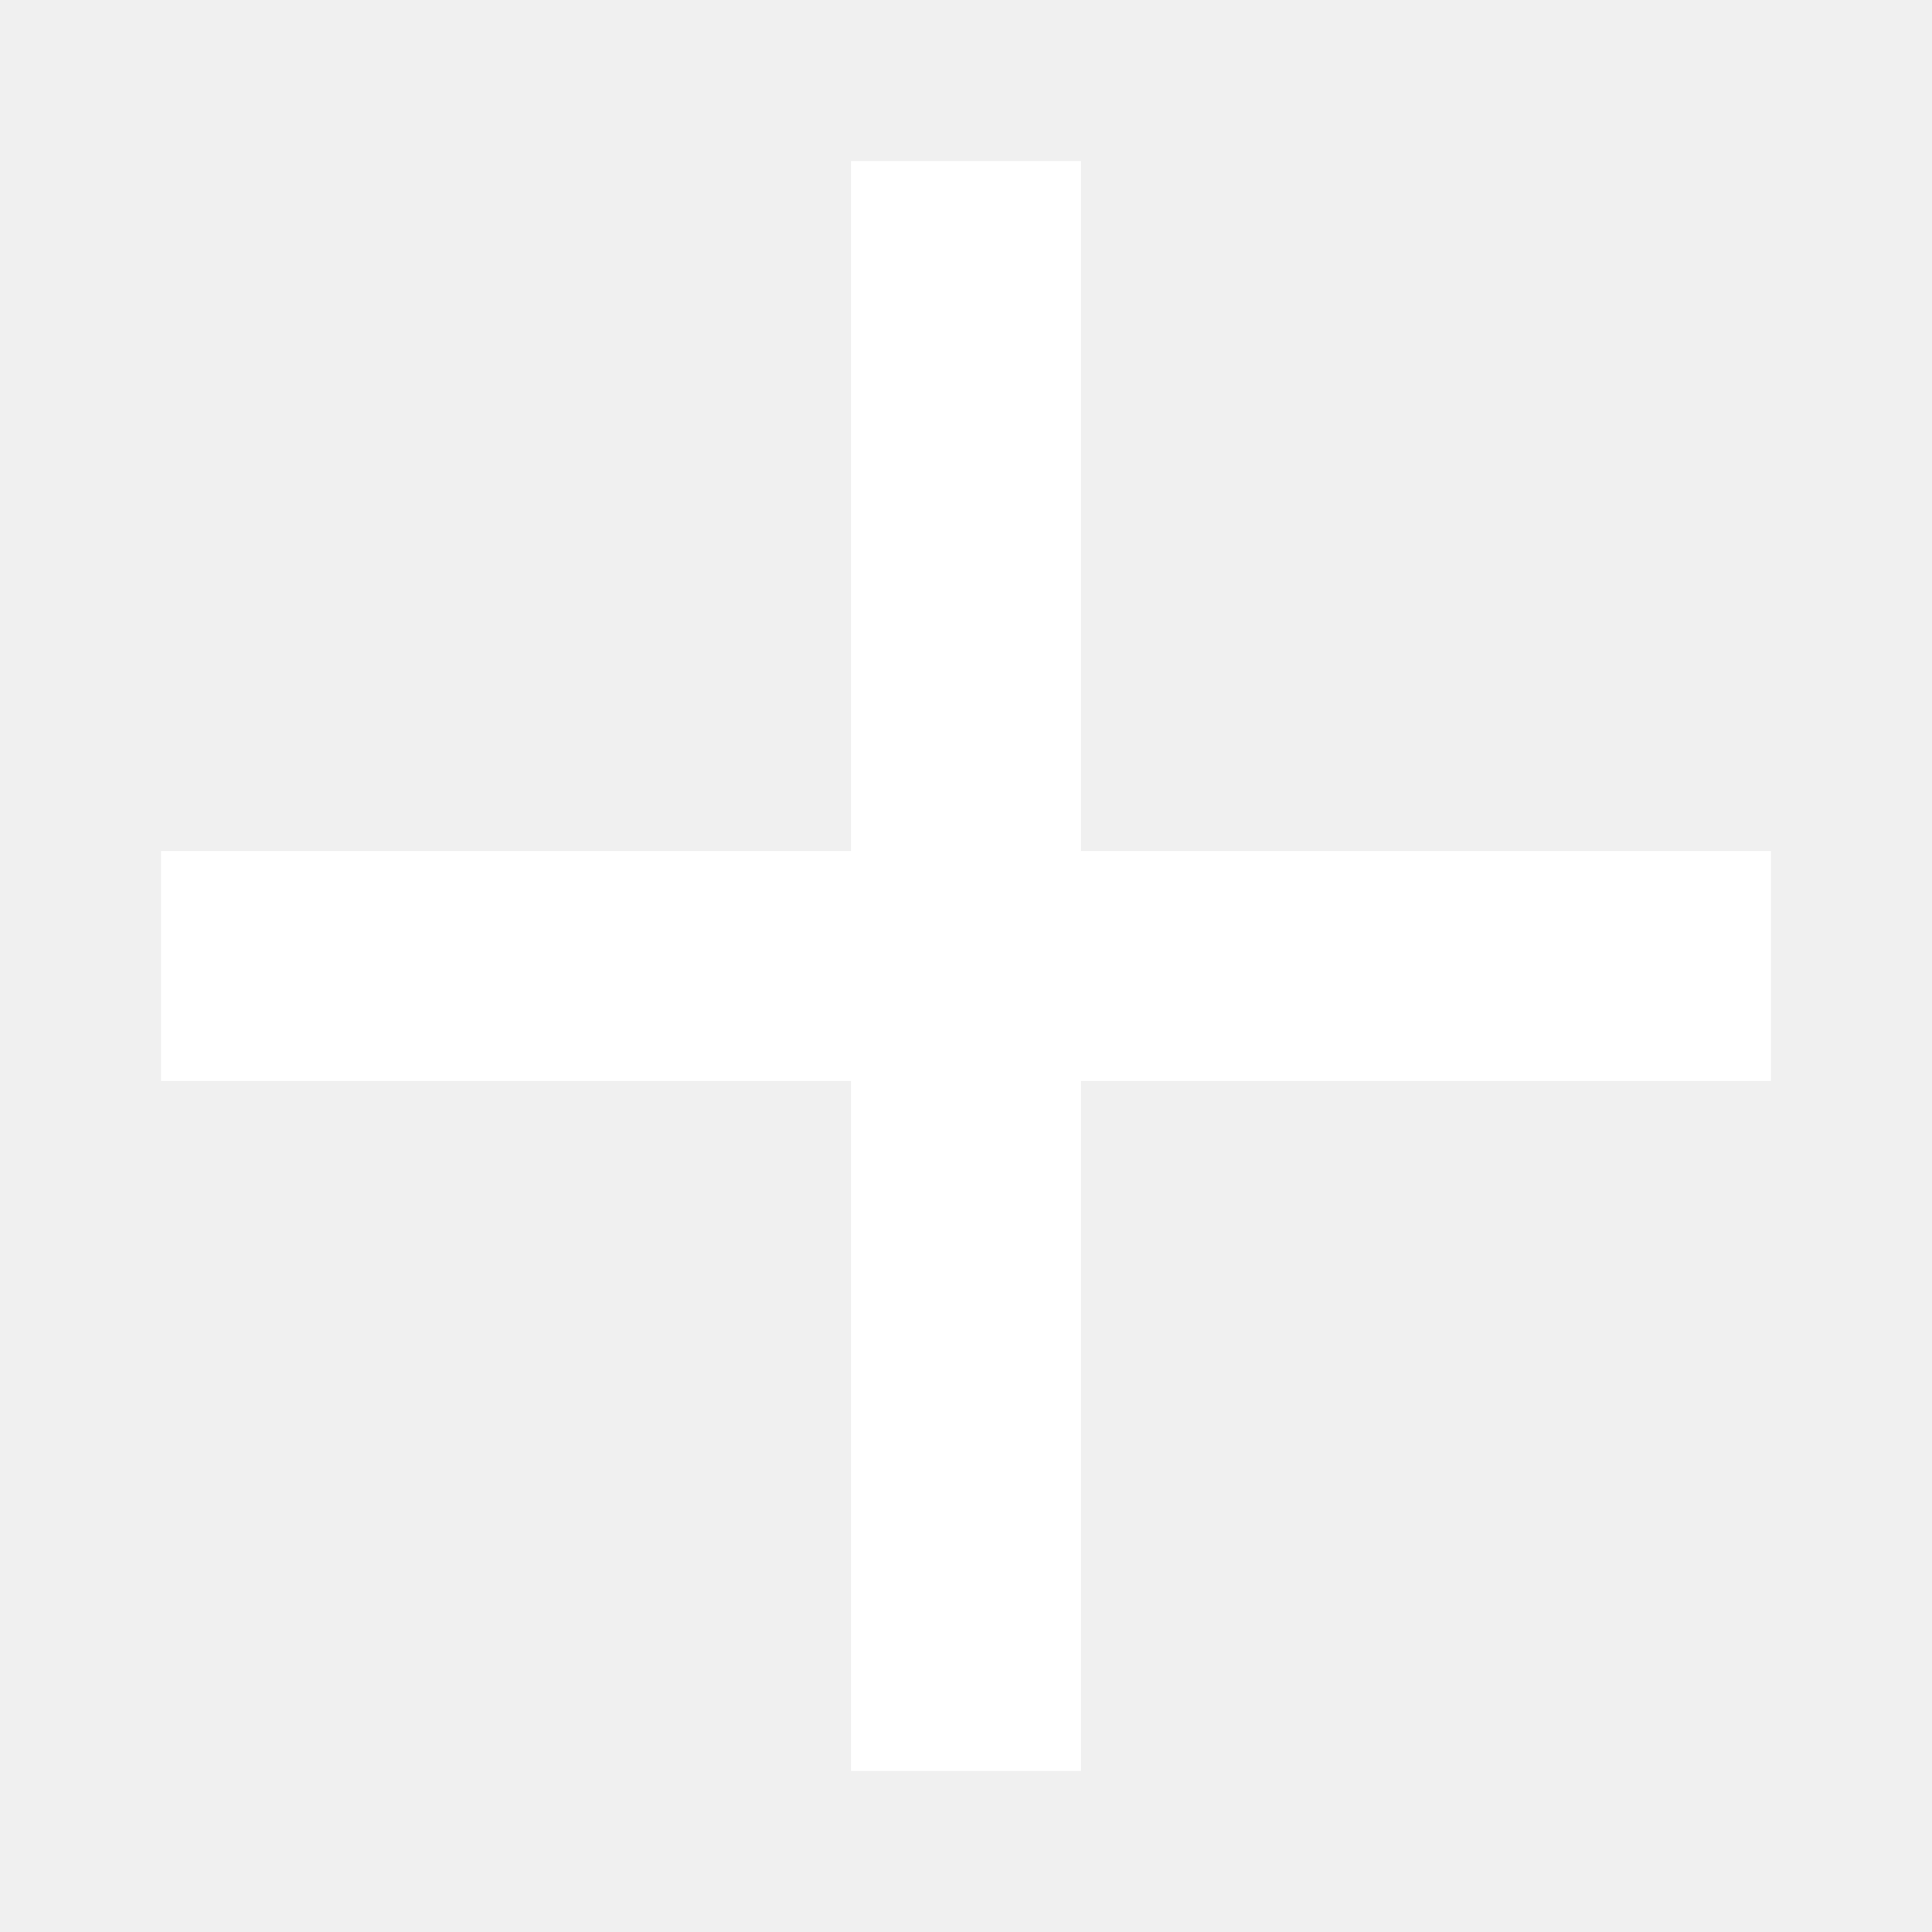
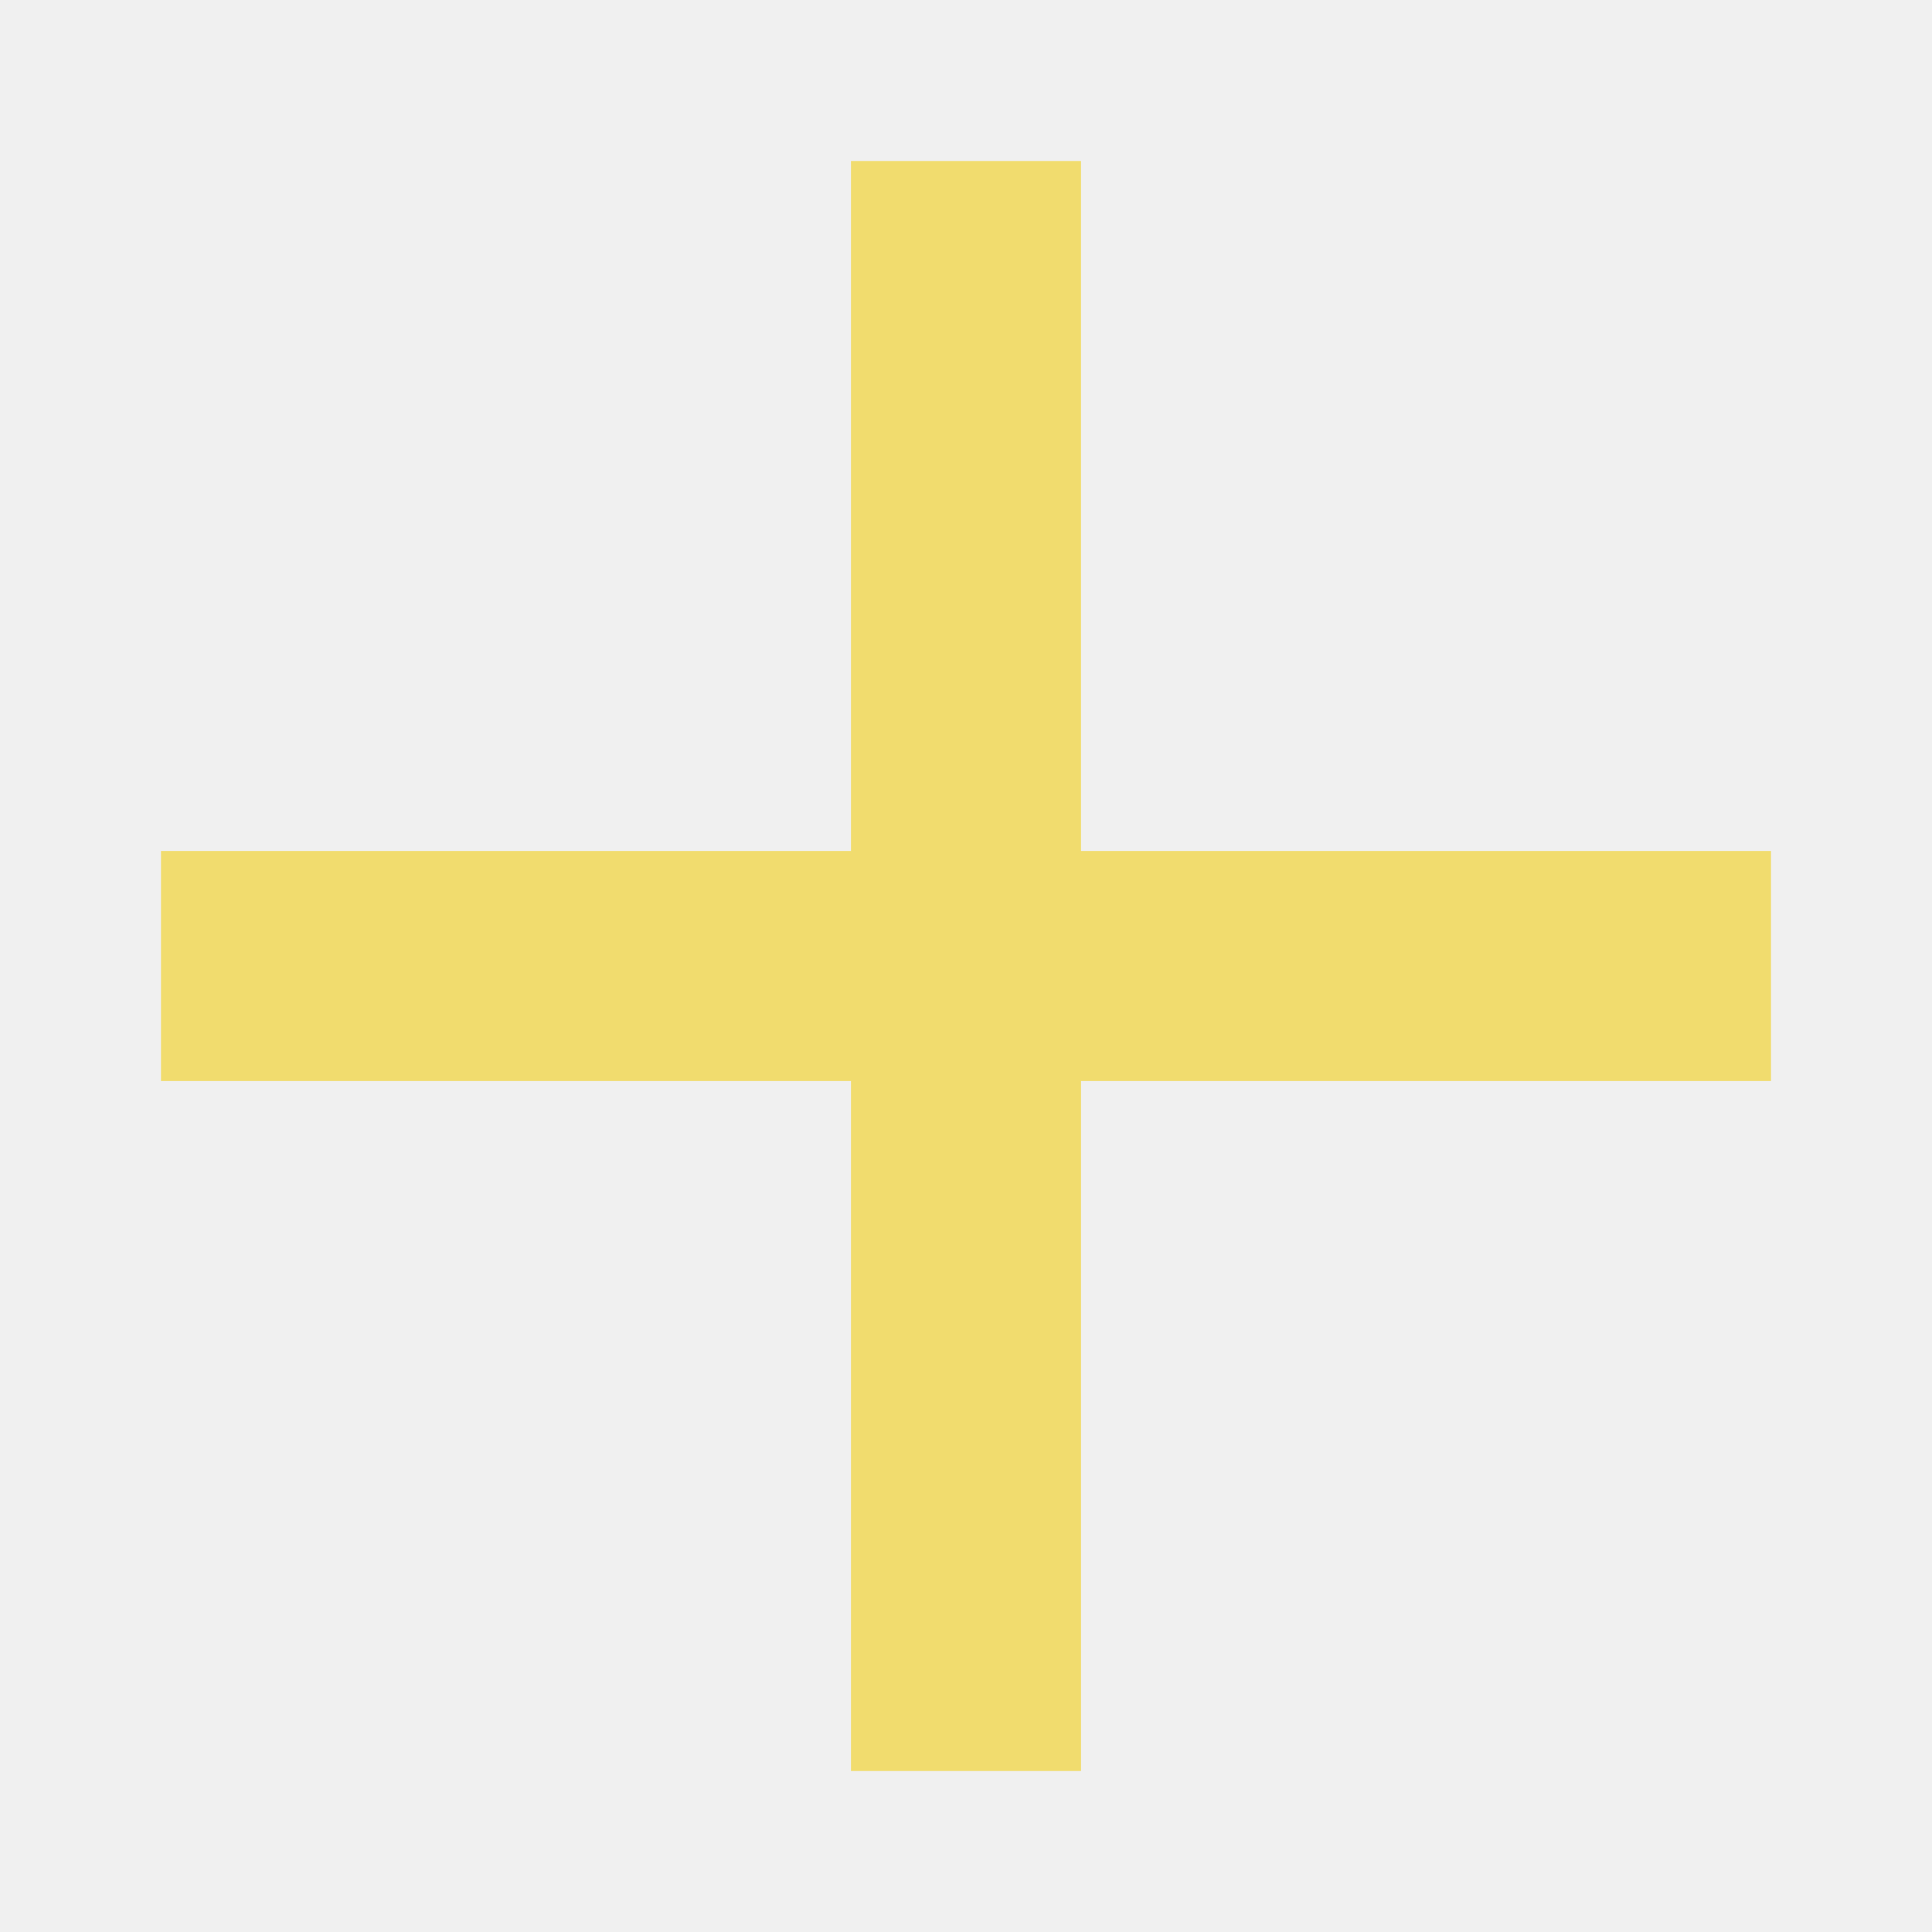
<svg xmlns="http://www.w3.org/2000/svg" version="1.1" width="240" height="240" viewBox="0 0 240 240" id="svg4">
  <defs id="defs8" />
-   <path d="M 220,134.286 H 134.286 V 220 H 105.714 V 134.286 H 20 v -28.572 h 85.714 V 20 h 28.571 v 85.714 H 220 Z" id="path2" style="fill:#ffffff;stroke-width:14.286" />
+   <path d="M 220,134.286 H 134.286 V 220 H 105.714 V 134.286 H 20 v -28.572 h 85.714 V 20 h 28.571 v 85.714 H 220 Z" id="path2" style="fill:#f1dc6e;stroke-width:14.286;fill-opacity:1" />
</svg>
